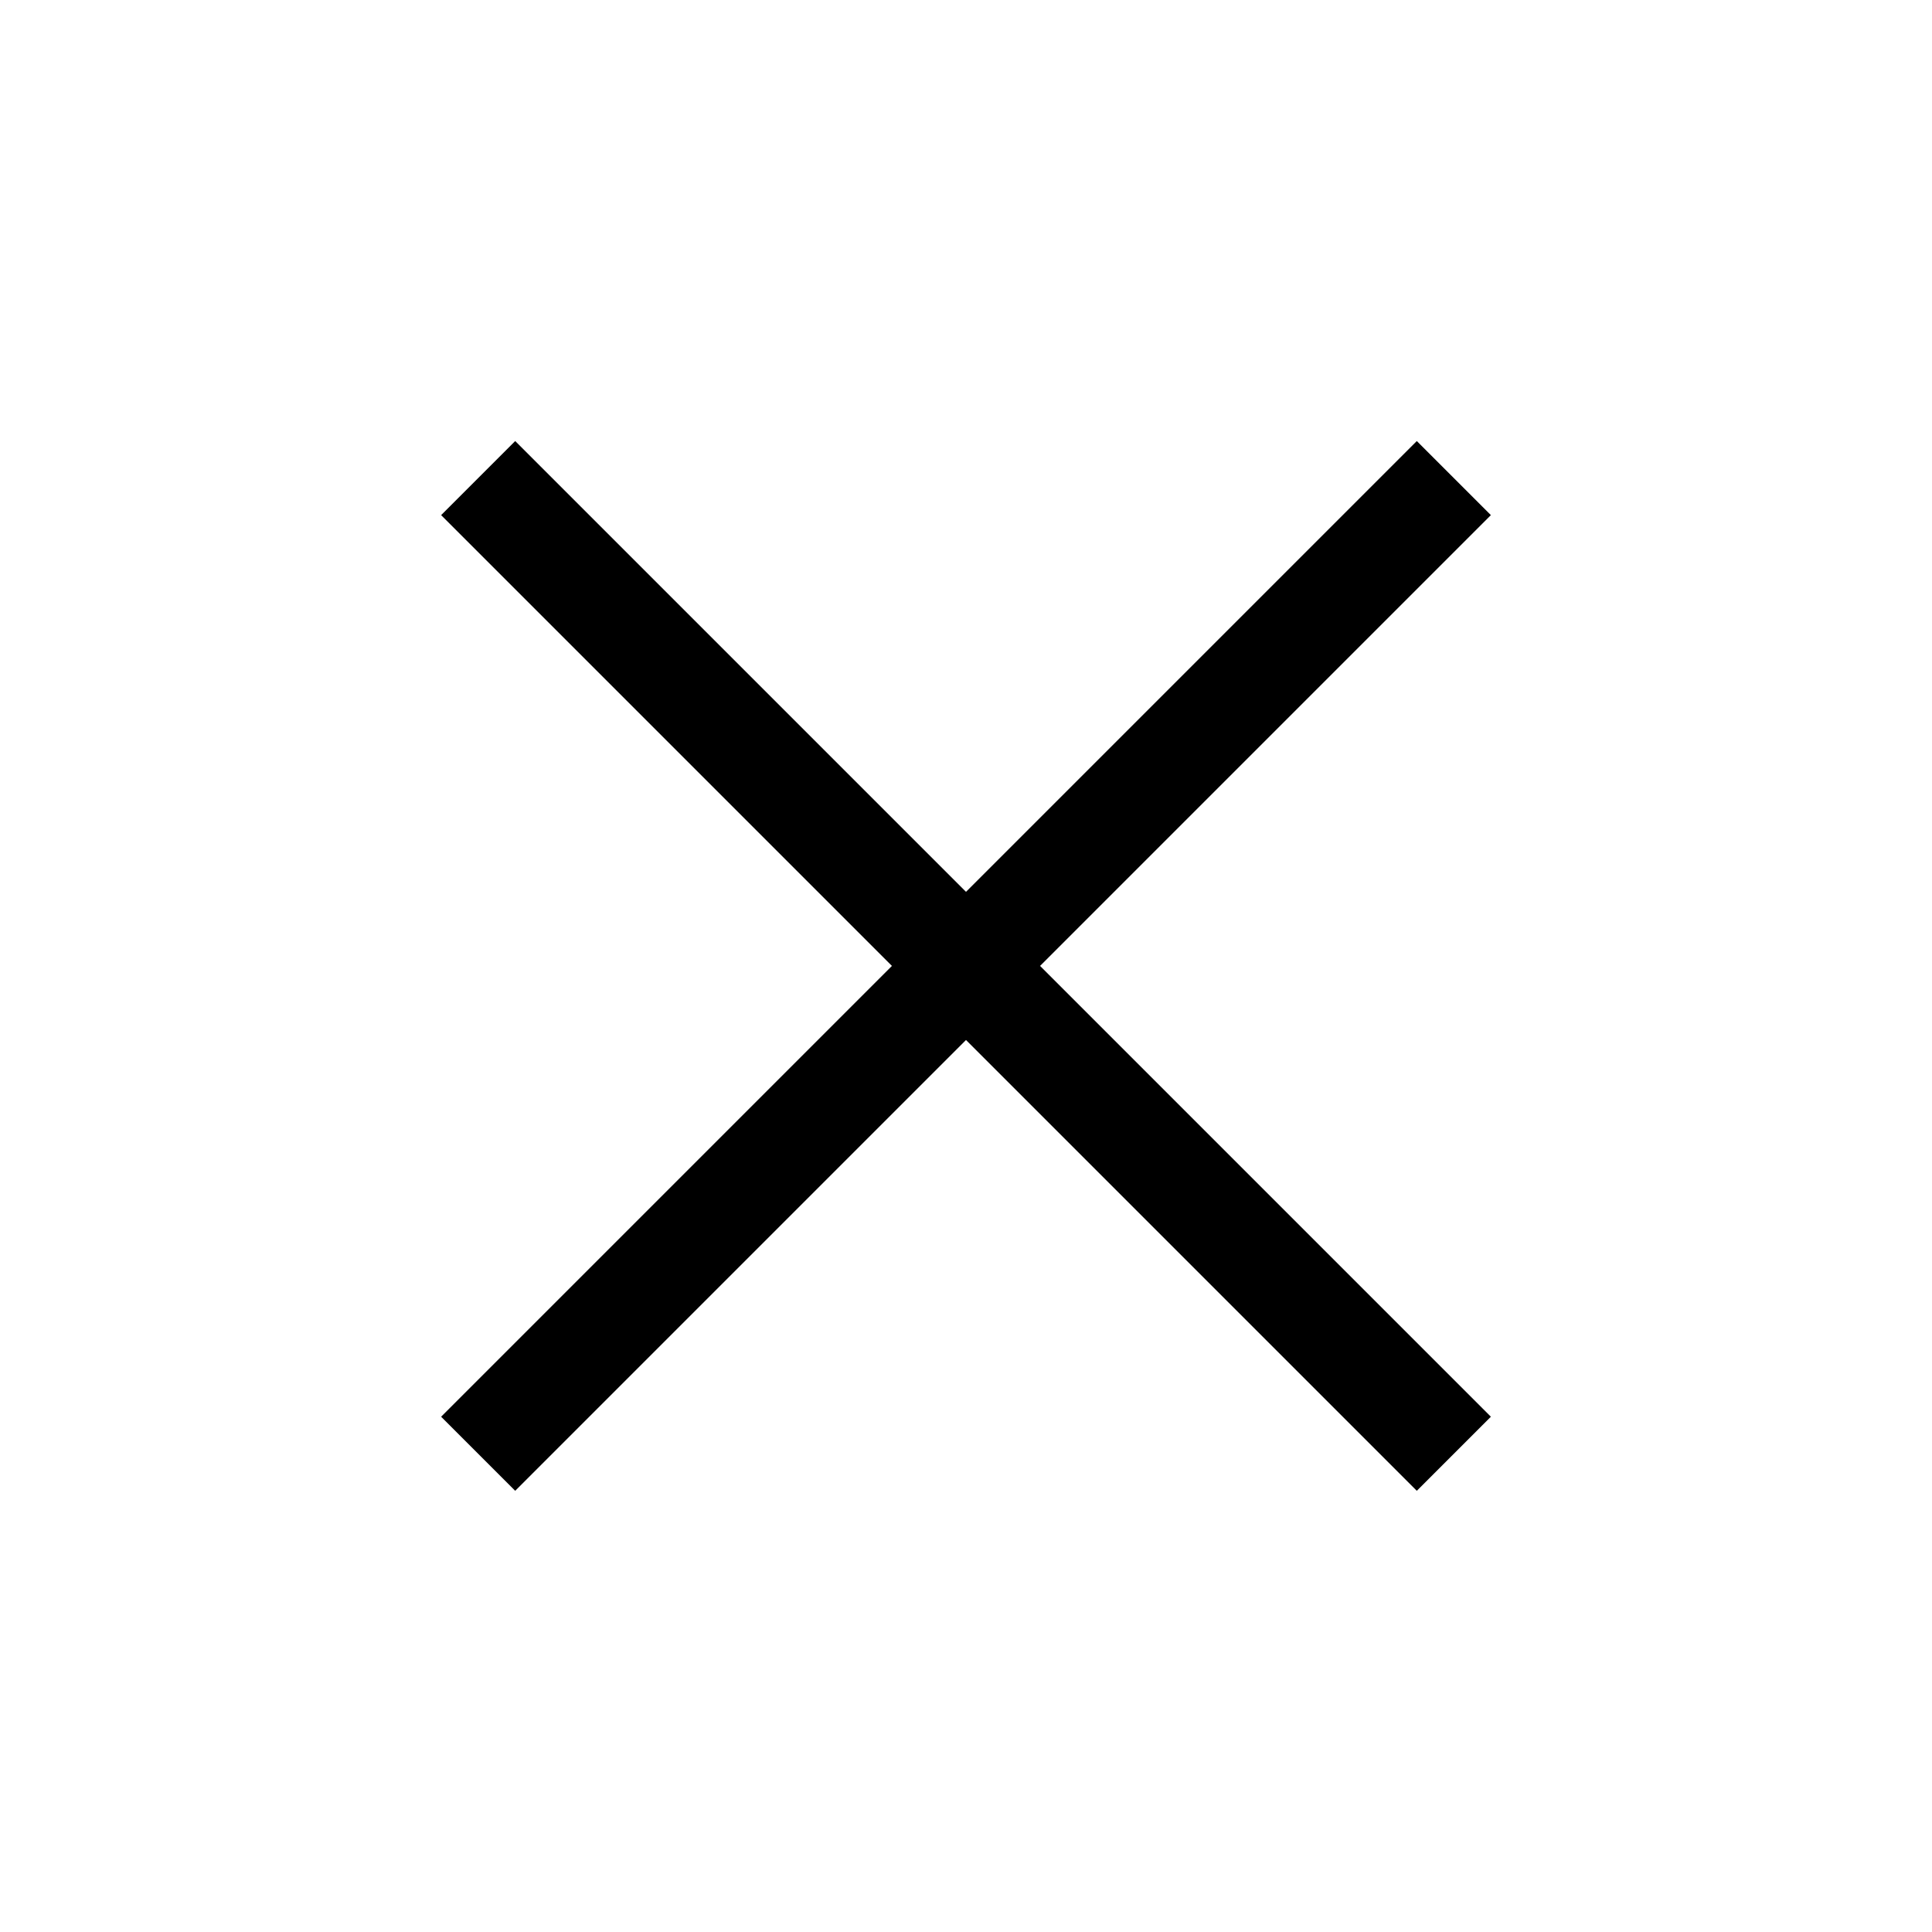
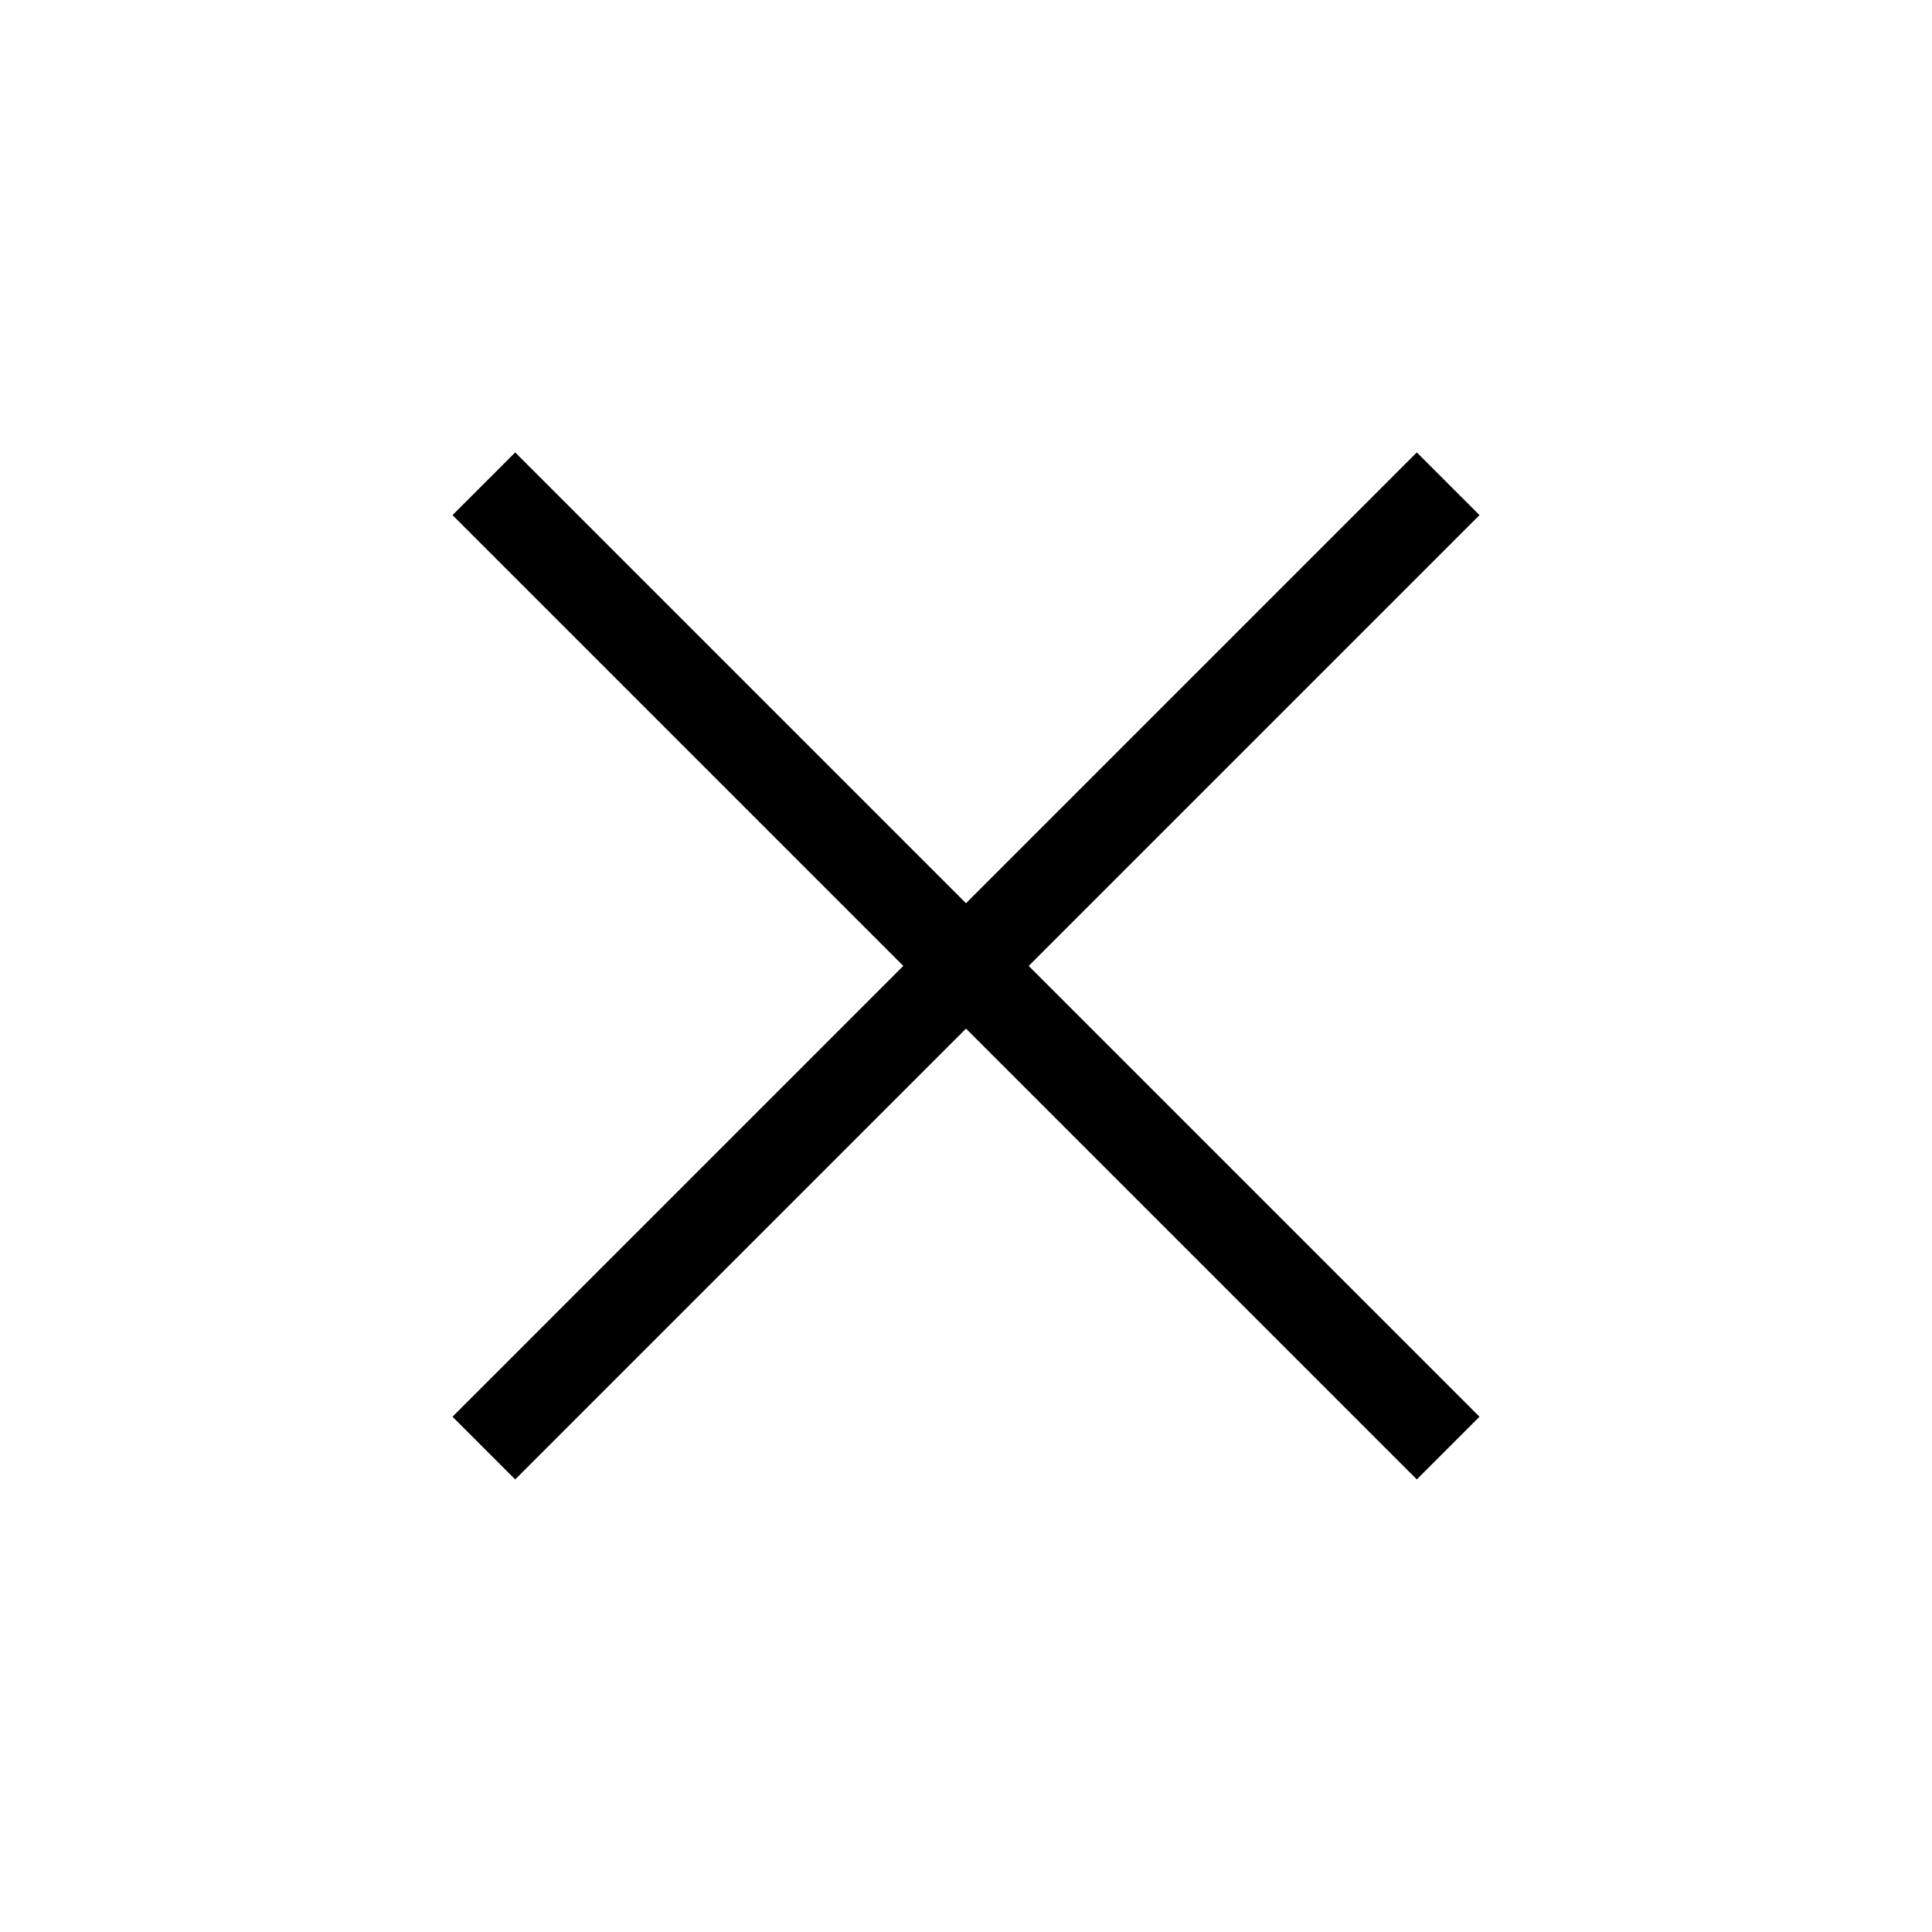
<svg xmlns="http://www.w3.org/2000/svg" width="24" height="24" viewBox="0 0 24 24" fill="none">
-   <path d="M6.4 18.307L5.692 17.599L11.292 11.999L5.692 6.399L6.4 5.691L12 11.291L17.6 5.691L18.308 6.399L12.708 11.999L18.308 17.599L17.6 18.307L12 12.707L6.4 18.307Z" fill="black" stroke="black" stroke-width="0.3" />
+   <path d="M6.4 18.307L5.692 17.599L11.292 11.999L5.692 6.399L6.4 5.691L12 11.291L17.6 5.691L18.308 6.399L12.708 11.999L18.308 17.599L17.6 18.307L12 12.707L6.4 18.307Z" fill="black" stroke="black" stroke-width="0.1" />
</svg>
